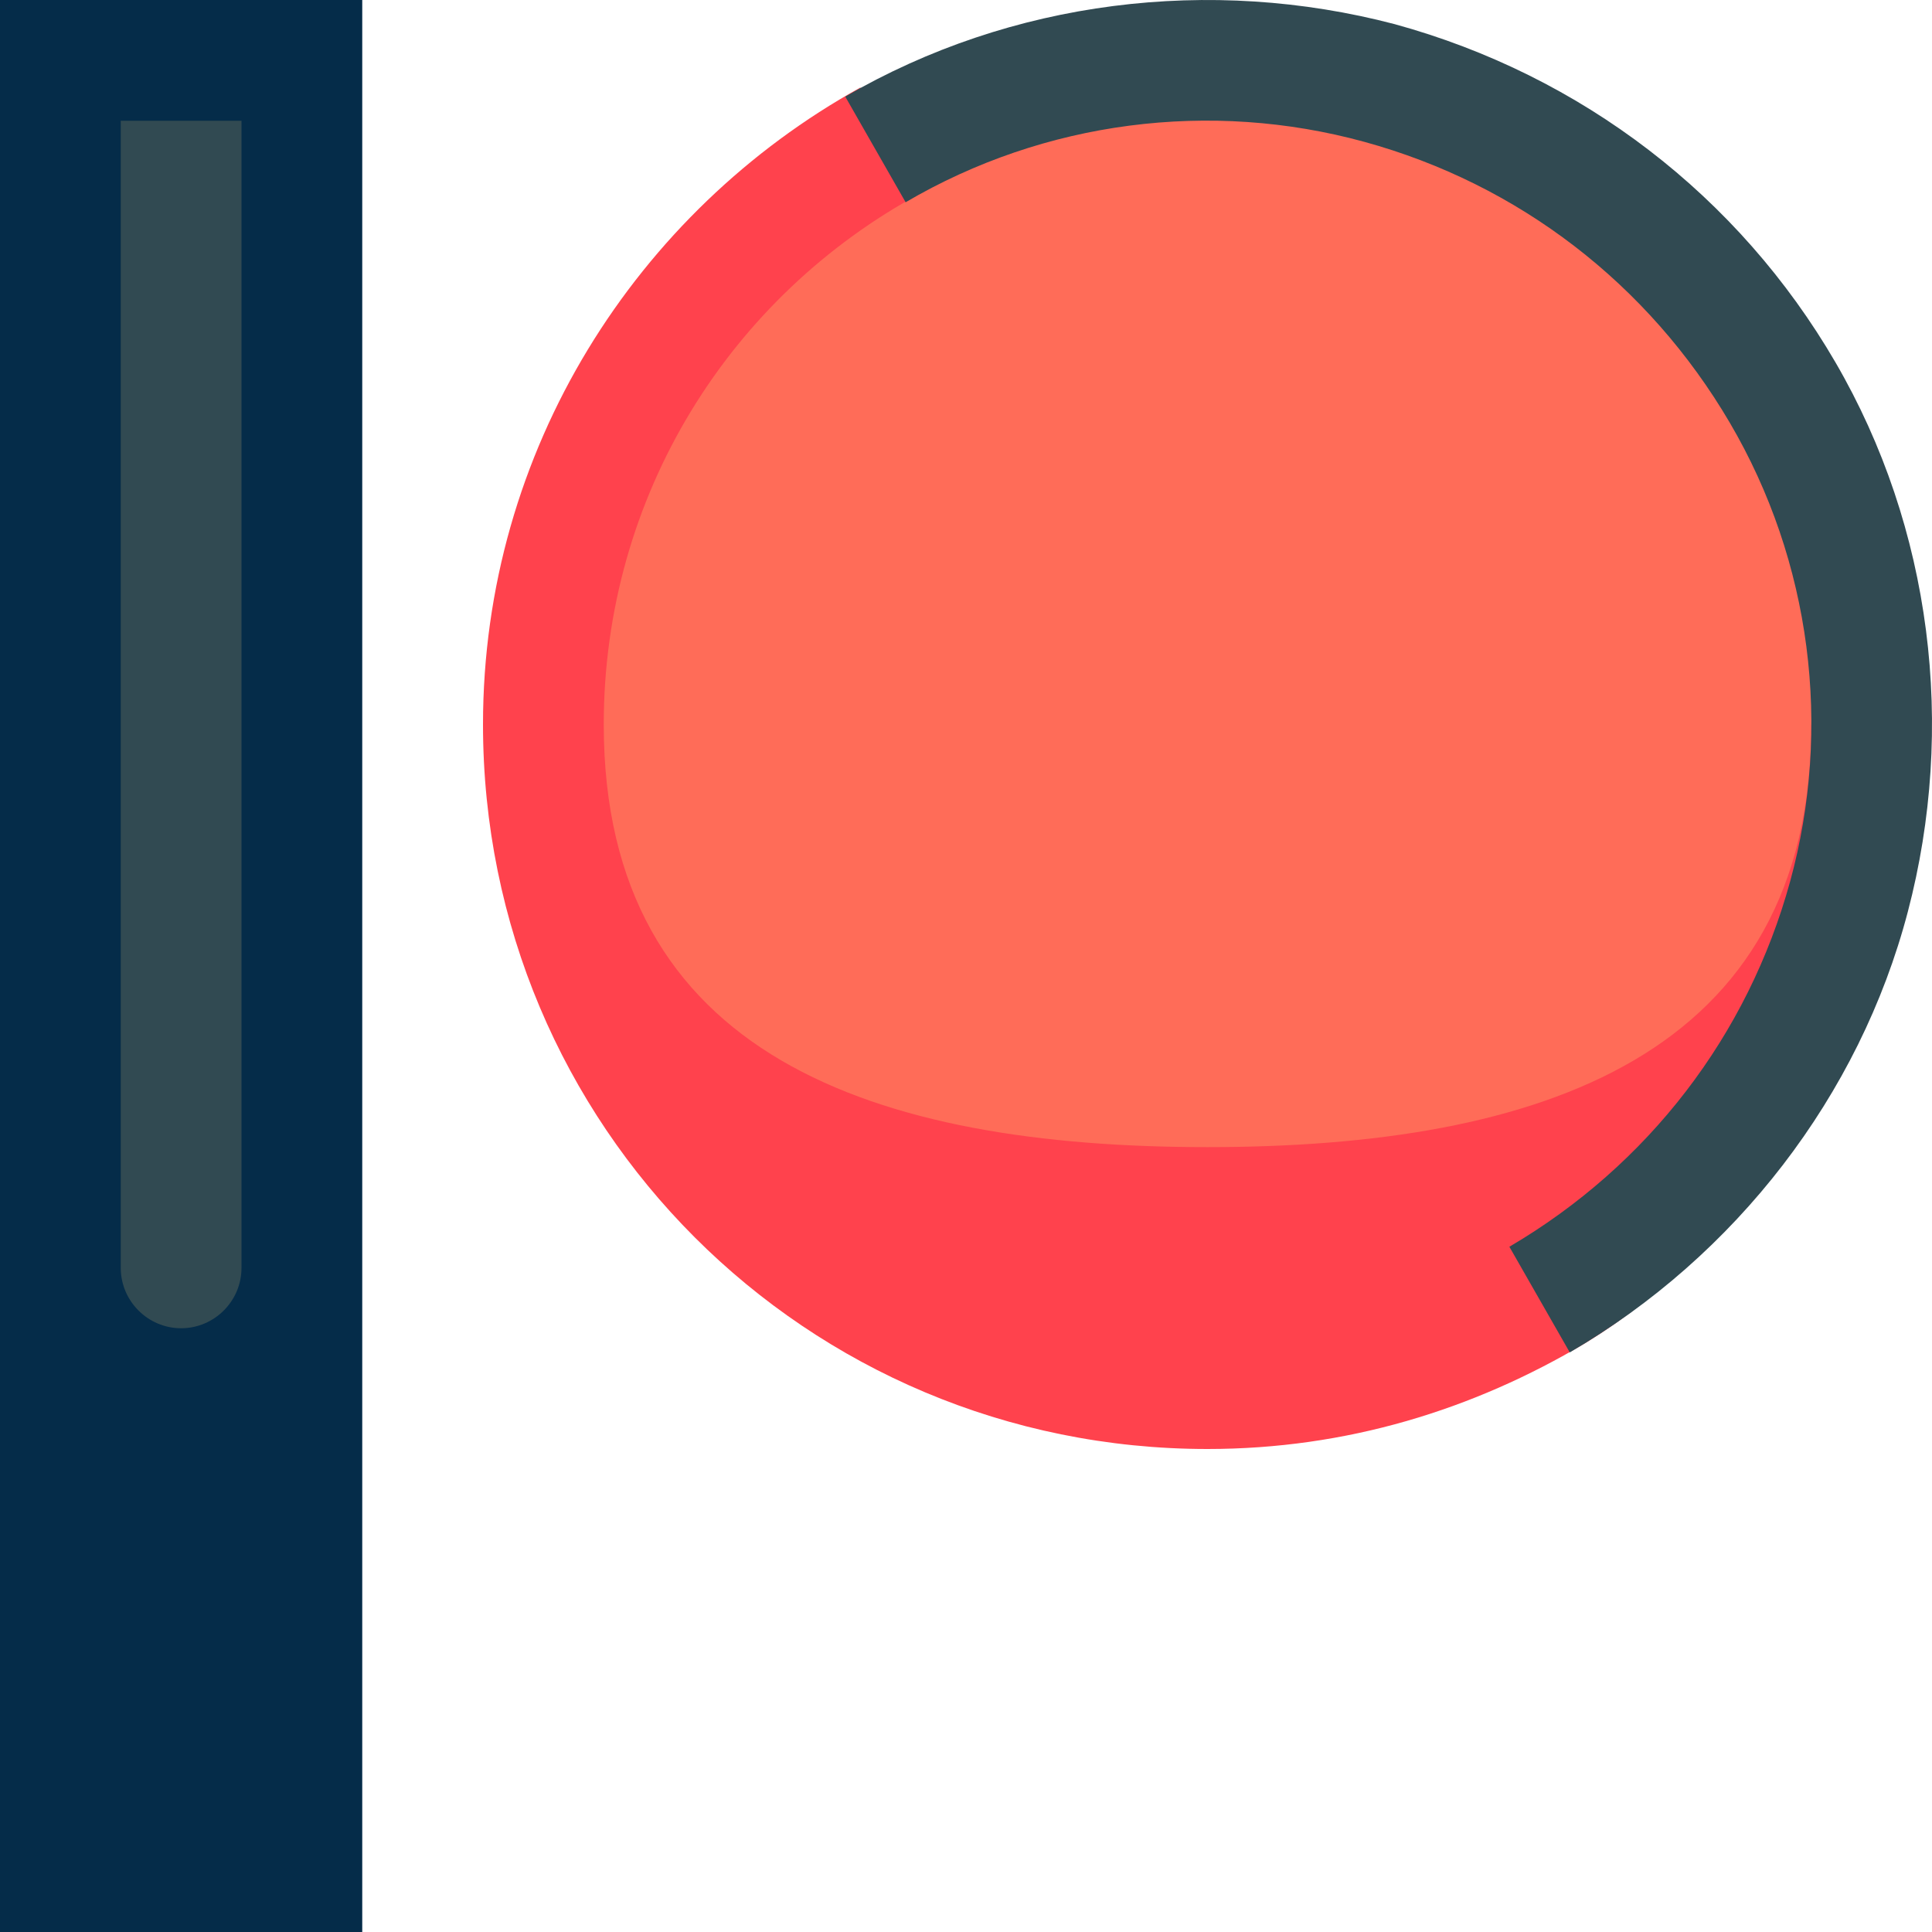
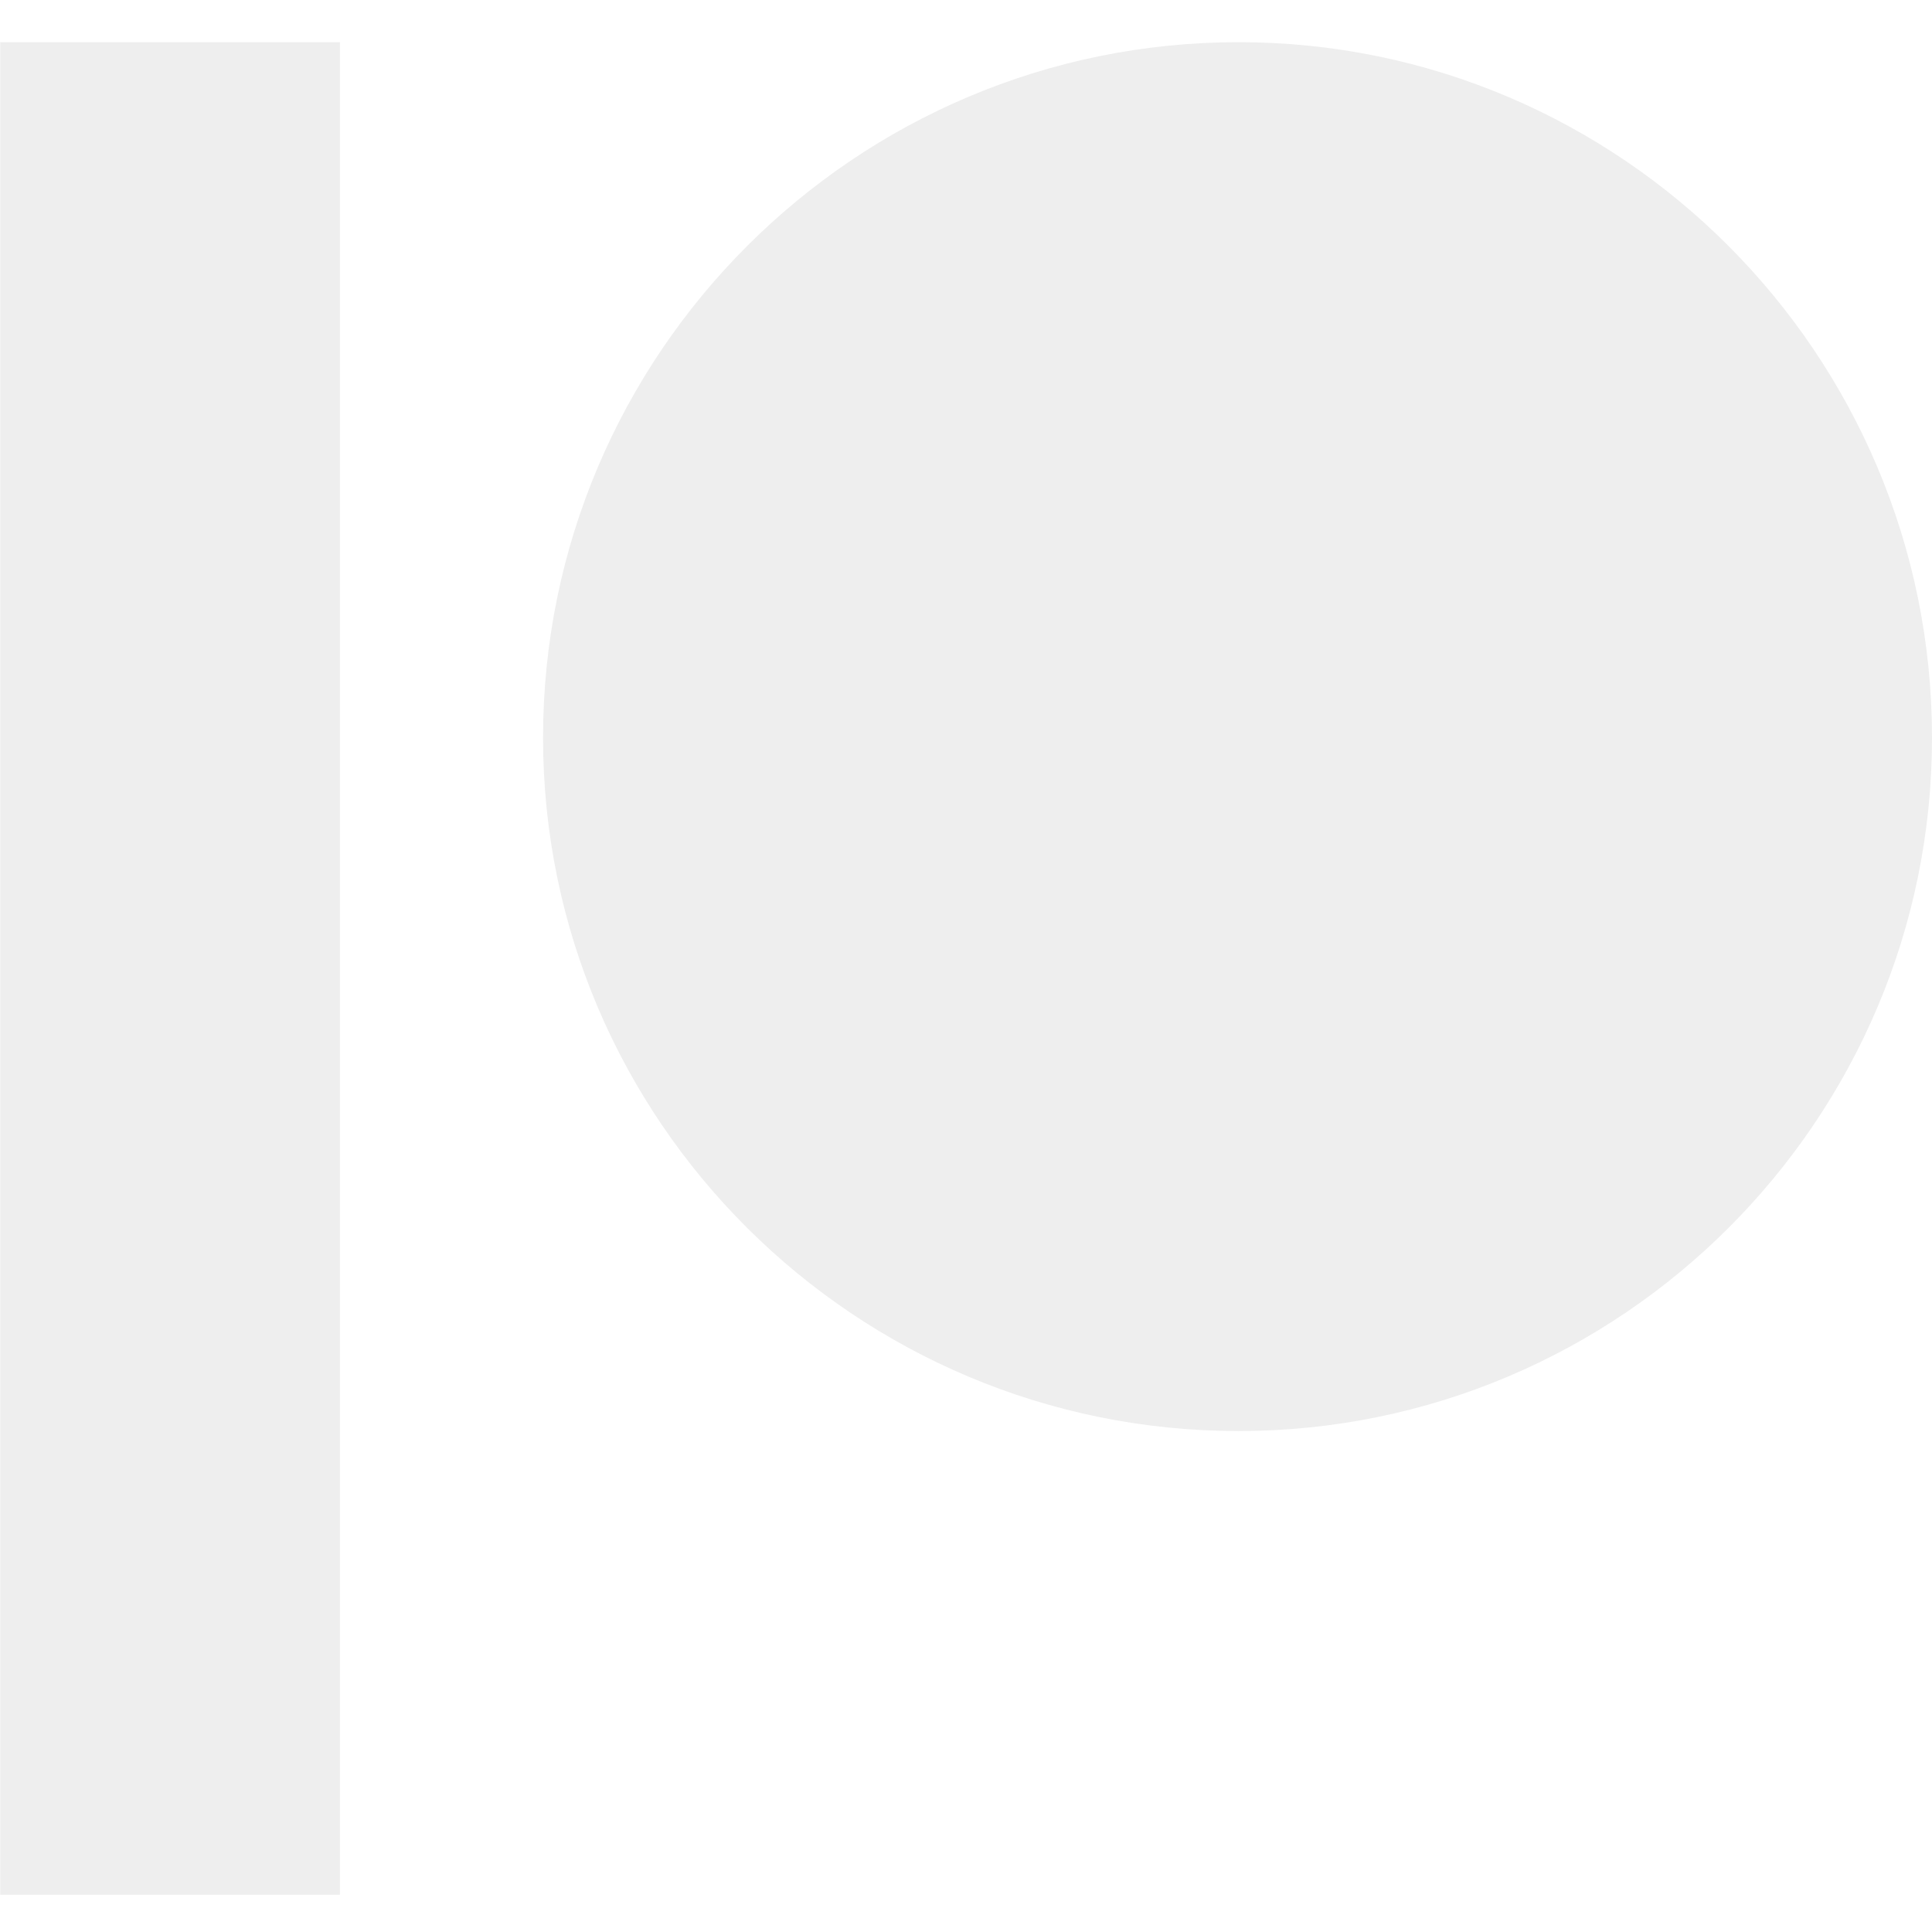
- <svg xmlns="http://www.w3.org/2000/svg" id="Layer_1" style="enable-background:new 0 0 64 64;" version="1.1" viewBox="0 0 64 64" xml:space="preserve">
-   <style type="text/css">
- 	.st0{fill:#FF6C58;}
- 	.st1{fill-rule:evenodd;clip-rule:evenodd;fill:#FF424D;}
- 	.st2{fill:#314A52;}
- 	.st3{fill-rule:evenodd;clip-rule:evenodd;fill:#052C49;}
- </style>
-   <g id="Patreon">
-     <circle class="st0" cx="40" cy="24" r="22" />
-     <path class="st1" d="M30.5,6.4C24.2,9.8,20,16.4,20,24c0,11,9,14,20,14c11,0,20-3,20-14h2c0,8.7-2.6,16.3-9.5,20.5   C48.8,46.7,44.6,48,40,48c-13.3,0-24-10.7-24-24c0-9.1,5.1-17,12.5-21.1L30.5,6.4z" />
-     <path class="st2" d="M60.8,12c3.2,5.5,4,12.1,2.4,18.2c-1.6,6.1-5.7,11.4-11.2,14.6l-2-3.5c4.6-2.7,7.9-7,9.3-12.1   c1.4-5.1,0.7-10.6-2-15.2c-2.7-4.6-7-7.9-12.1-9.3S34.6,4,30,6.7l-2-3.5c5.5-3.2,12.1-4,18.2-2.4C52.4,2.5,57.6,6.5,60.8,12z M10,2   H2v44h8V2z" />
-     <path class="st3" d="M4,42V4h4v38c0,1.1-0.9,2-2,2C4.9,44,4,43.1,4,42z M12,0H0v64h12V0z" />
-   </g>
+ <svg xmlns="http://www.w3.org/2000/svg" role="img" viewBox="0 0 24 24">
+   <path d="M15.386.524c-4.764 0-8.64 3.876-8.64 8.64 0 4.75 3.876 8.613 8.64 8.613 4.75 0 8.614-3.864 8.614-8.613C24 4.4 20.136.524 15.386.524M.003 23.537h4.22V.524H.003" fill="#eeeeee" />
</svg>
